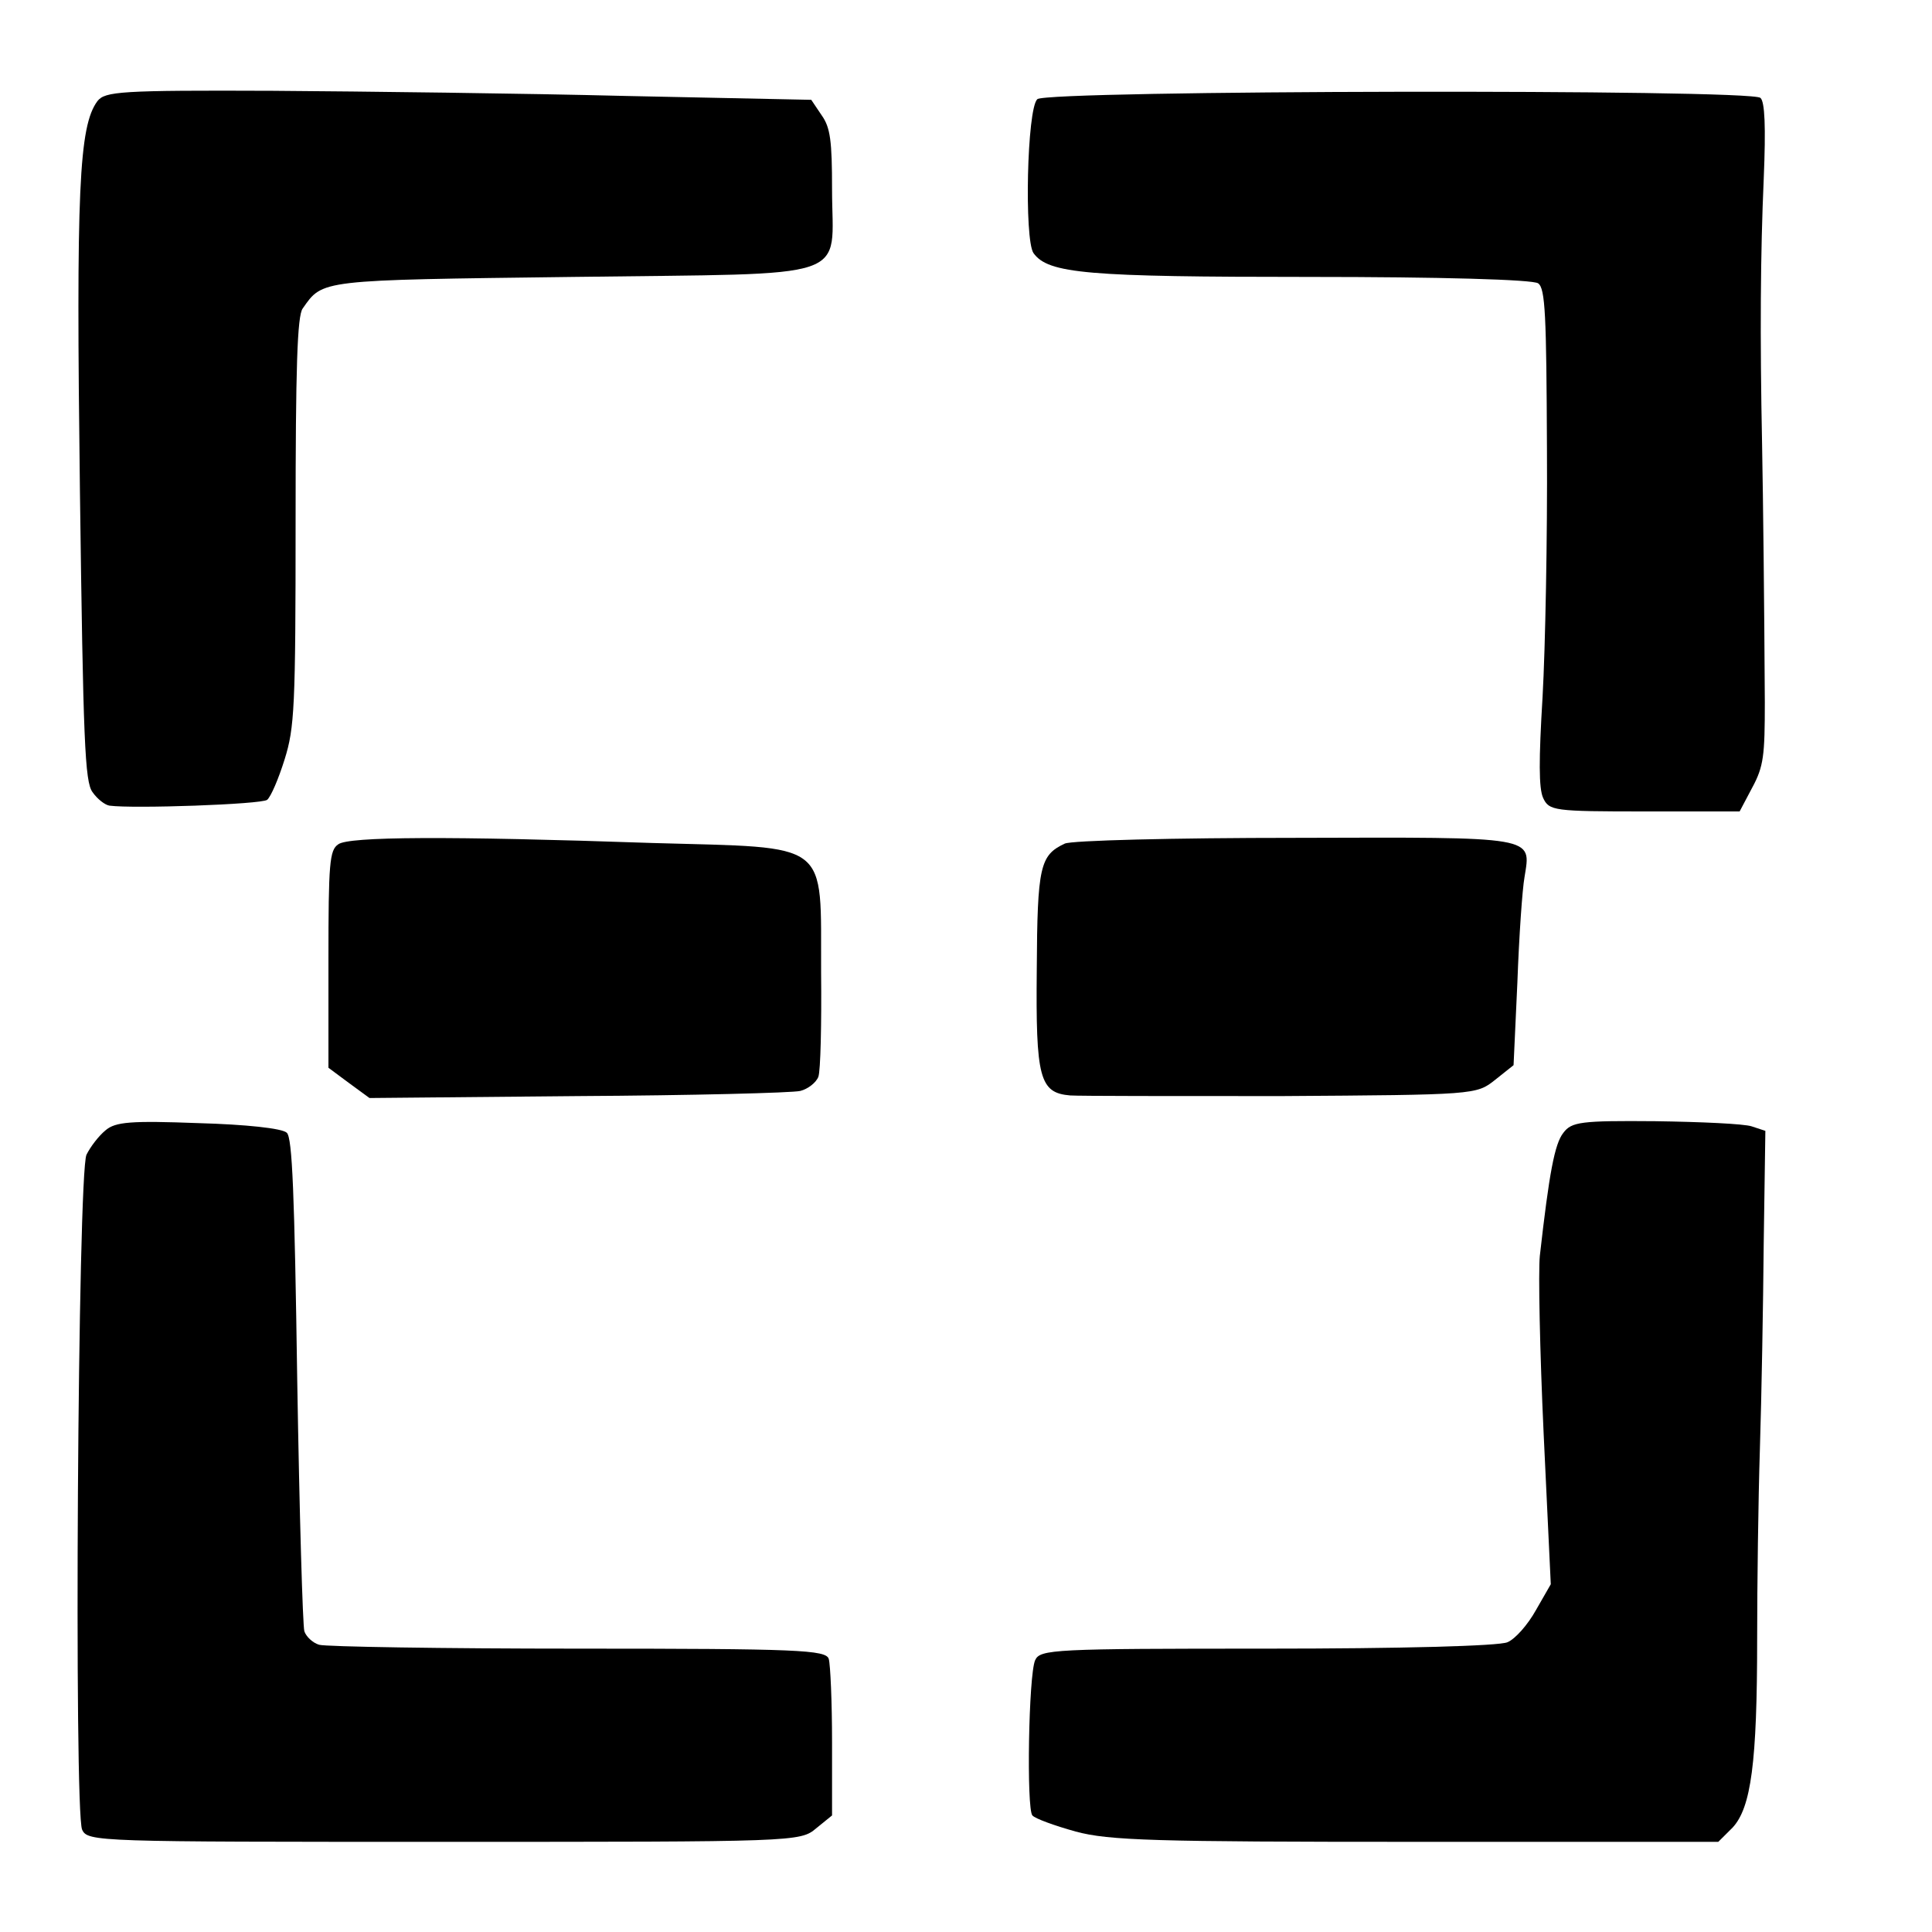
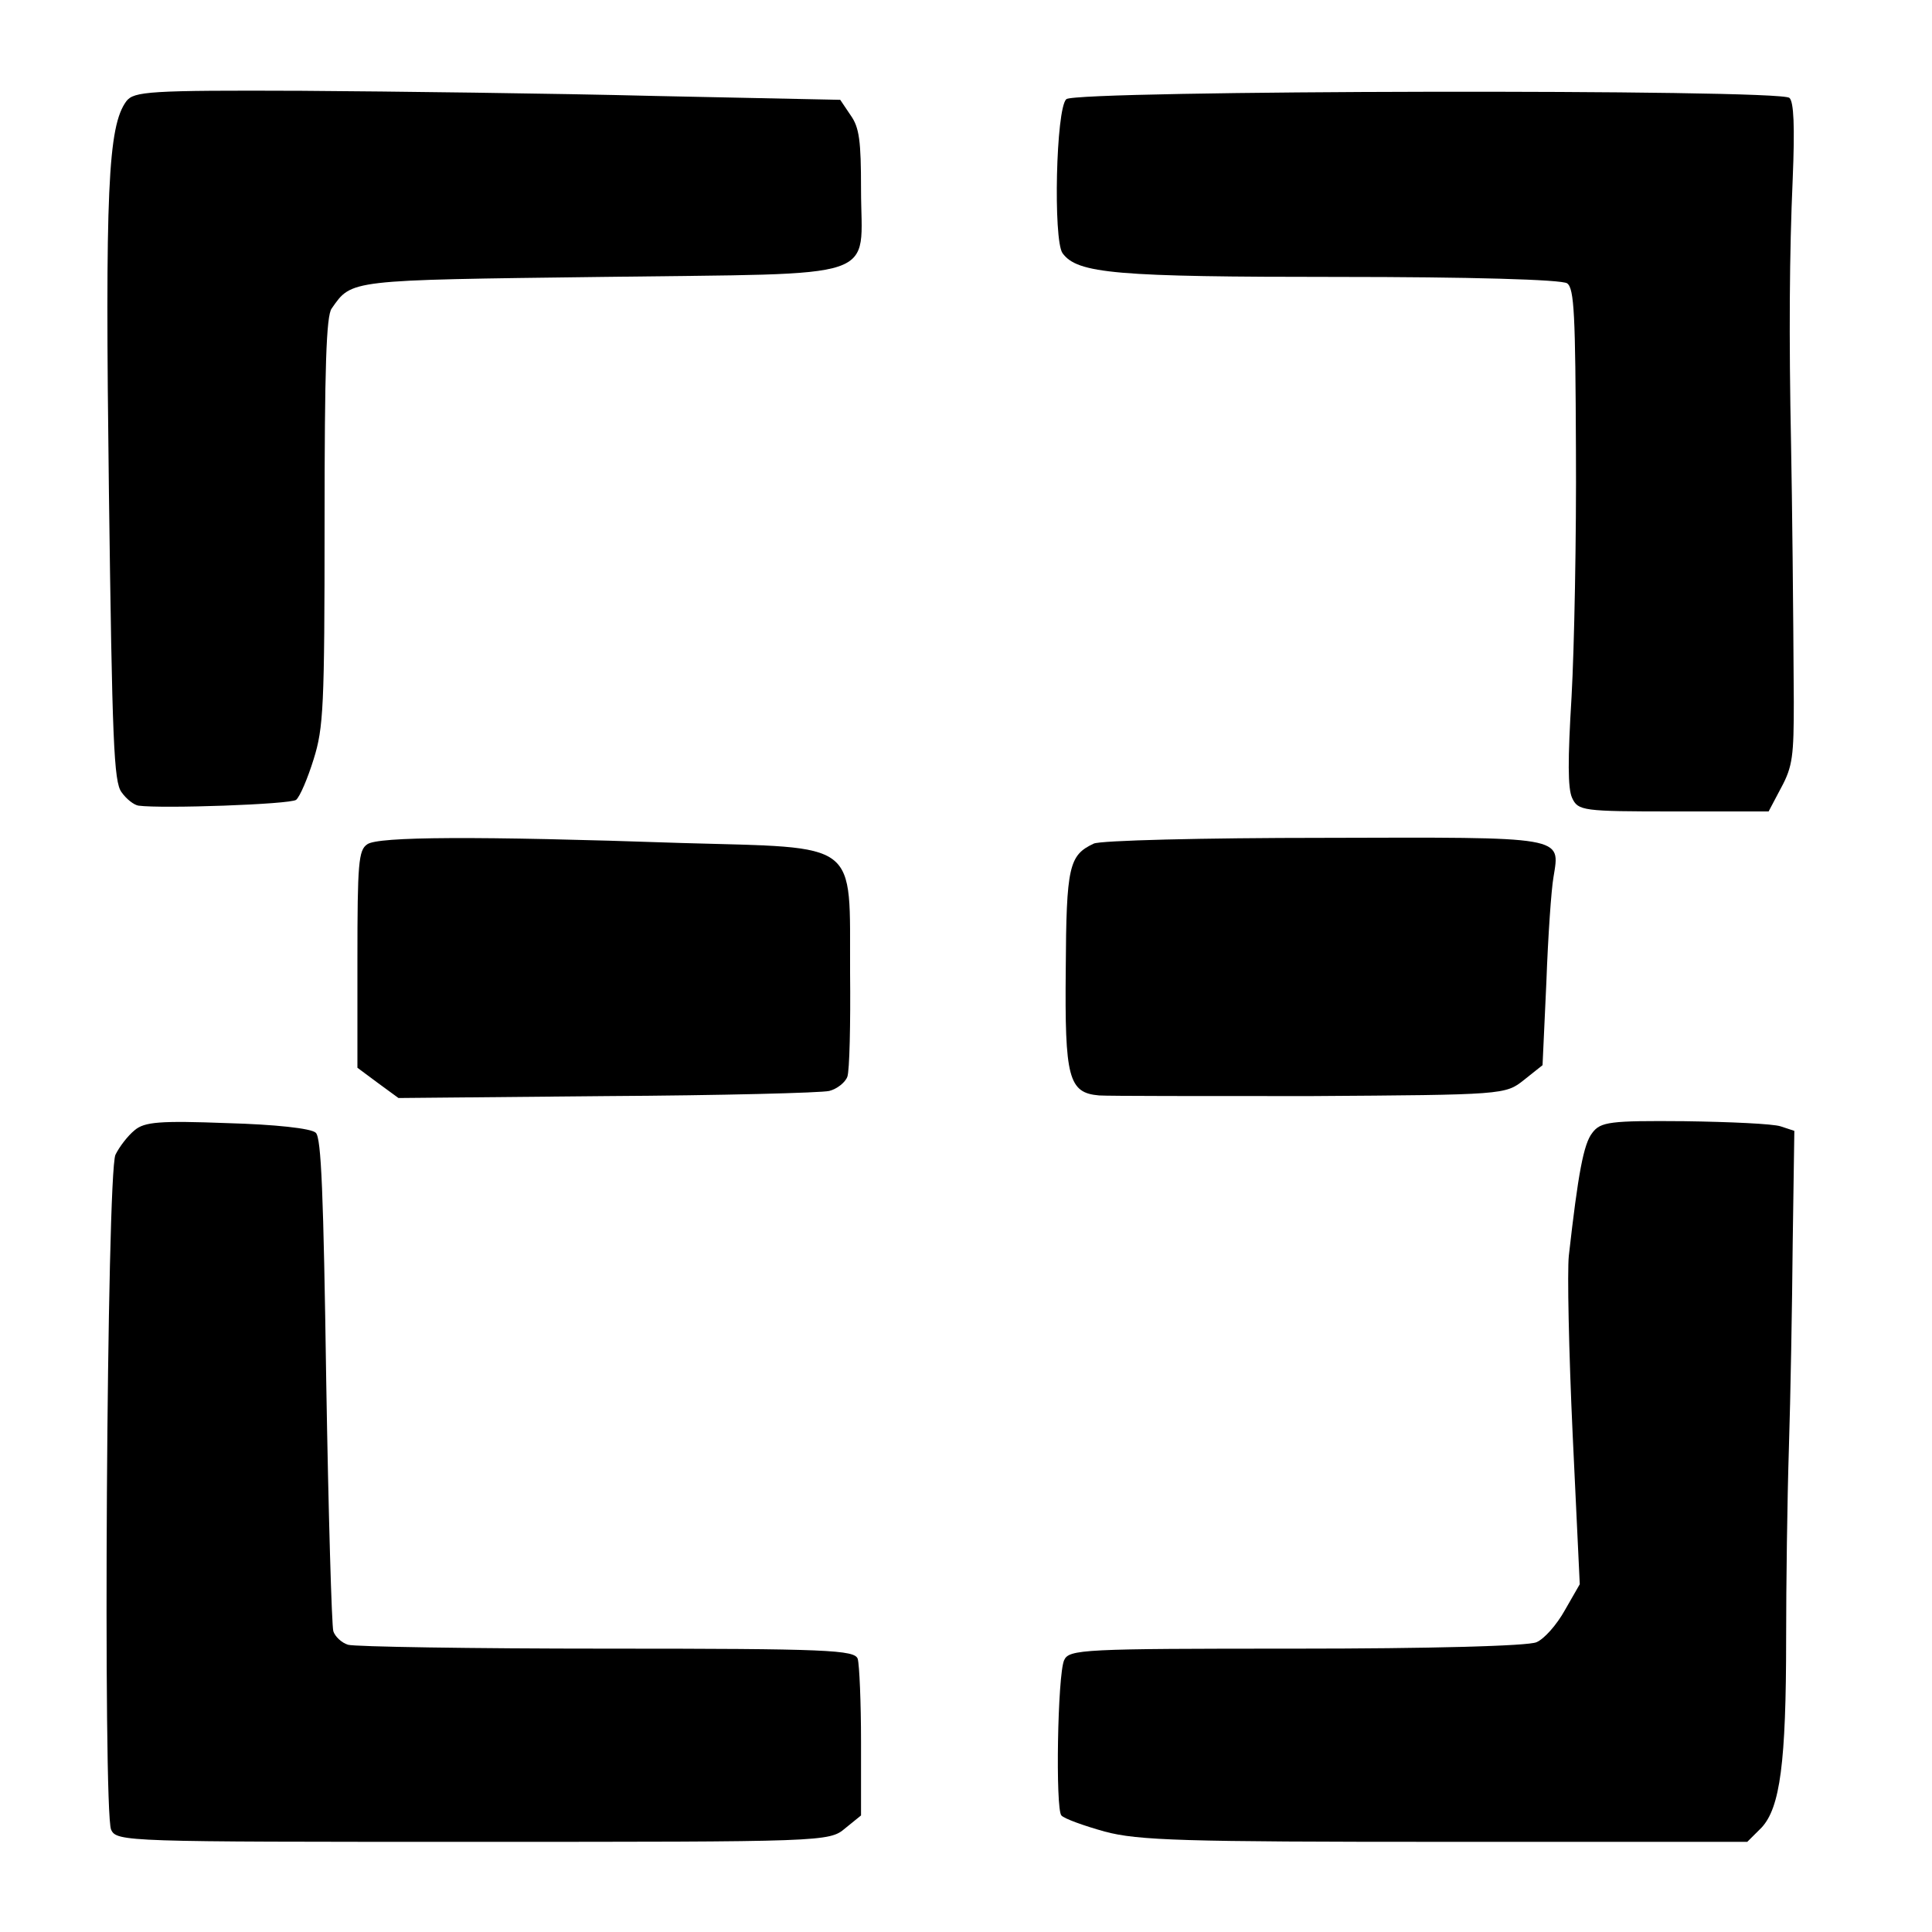
- <svg xmlns="http://www.w3.org/2000/svg" version="1.0" width="300" height="300" viewBox="0 0 300 300" preserveAspectRatio="xMidYMid meet">
+ <svg xmlns="http://www.w3.org/2000/svg" version="1.0" width="300" height="300" viewBox="-3 0 297 300" preserveAspectRatio="xMidYMid meet">
  <g transform="translate(0,300) scale(0.085,-0.1)" fill="#000000" stroke="none">
    <path d="M178 2843 c-34 -39 -39 -139 -32 -605 6 -390 9 -452 23 -468 9 -11 23 -20 31 -21 44 -5 277 2 288 9 7 5 21 33 32 63 18 49 20 80 20 369 0 238 3 320 13 331 37 45 29 44 494 49 521 6 473 -8 473 136 0 75 -3 96 -19 115 l-19 24 -339 6 c-186 4 -476 7 -644 8 -280 1 -307 -1 -321 -16z" />
    <path d="M1895 2846 c-19 -15 -24 -218 -7 -239 27 -32 98 -37 504 -37 237 0 409 -4 418 -10 13 -8 15 -49 16 -257 1 -136 -3 -309 -8 -385 -7 -98 -7 -142 1 -157 11 -20 19 -21 186 -21 l173 0 23 37 c21 33 23 50 23 133 -1 153 -3 309 -5 400 -4 168 -3 297 3 412 4 82 2 120 -6 126 -17 14 -1303 12 -1321 -2z" />
    <path d="M618 1689 c-16 -9 -18 -29 -18 -179 l0 -168 38 -24 37 -23 380 3 c209 1 392 5 407 8 14 3 29 13 33 22 4 9 6 82 5 162 -1 207 21 193 -308 201 -376 11 -555 10 -574 -2z" />
    <path d="M1945 1690 c-45 -18 -50 -35 -51 -195 -2 -169 5 -192 61 -196 17 -1 190 -1 386 -1 353 2 356 2 390 25 l34 23 7 129 c3 71 9 144 13 163 12 64 25 62 -419 61 -220 0 -410 -4 -421 -9z" />
    <path d="M193 1245 c-13 -9 -28 -26 -35 -38 -16 -29 -23 -1019 -8 -1048 10 -19 27 -19 661 -19 642 0 651 0 680 21 l29 20 0 114 c0 62 -3 120 -6 129 -5 14 -55 16 -458 16 -248 0 -461 3 -473 6 -12 3 -24 13 -27 21 -3 8 -9 183 -13 389 -5 291 -9 377 -19 385 -8 7 -76 13 -161 15 -124 4 -152 2 -170 -11z" />
    <path d="M2856 1241 c-16 -17 -26 -63 -43 -191 -3 -24 0 -149 7 -277 l13 -233 -27 -40 c-15 -23 -38 -45 -52 -50 -15 -6 -199 -10 -439 -10 -391 0 -415 -1 -424 -18 -12 -23 -16 -231 -5 -241 5 -5 41 -16 79 -25 61 -14 144 -16 622 -16 l552 0 26 22 c34 31 45 101 45 293 0 83 2 215 5 295 3 80 6 224 7 320 l3 174 -25 7 c-14 4 -93 7 -176 8 -136 1 -153 -1 -168 -18z" />
  </g>
</svg>
